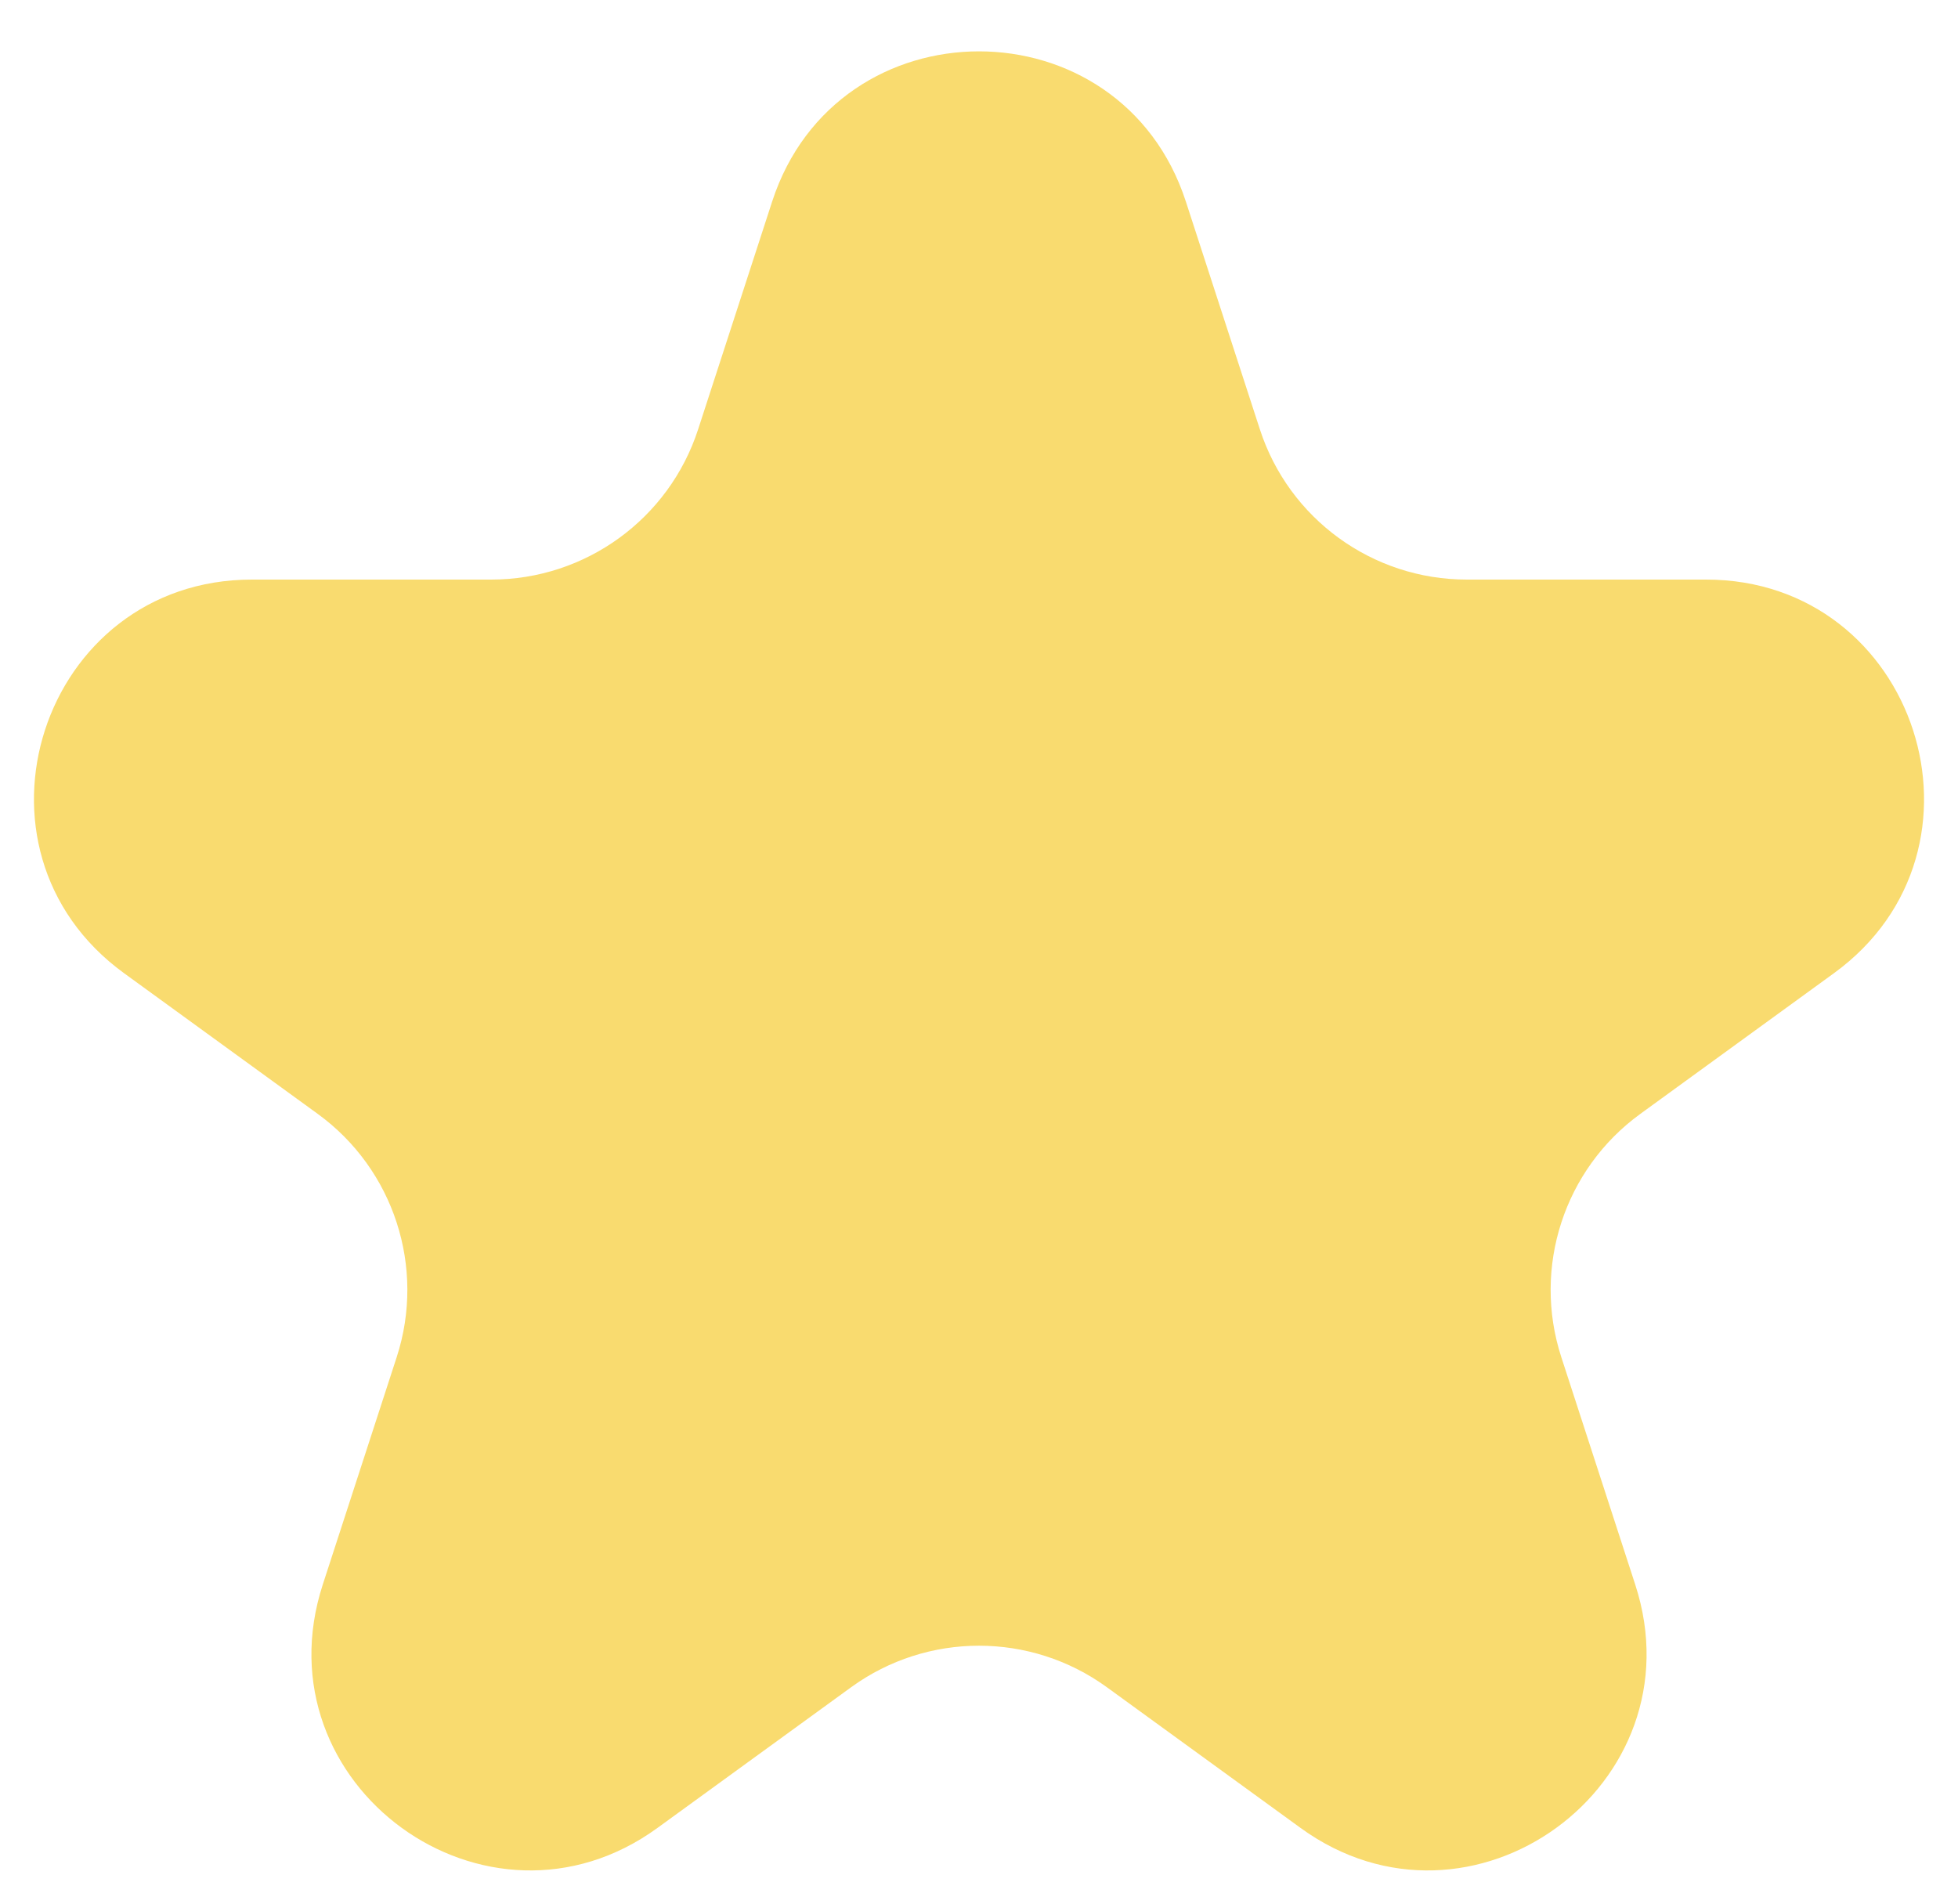
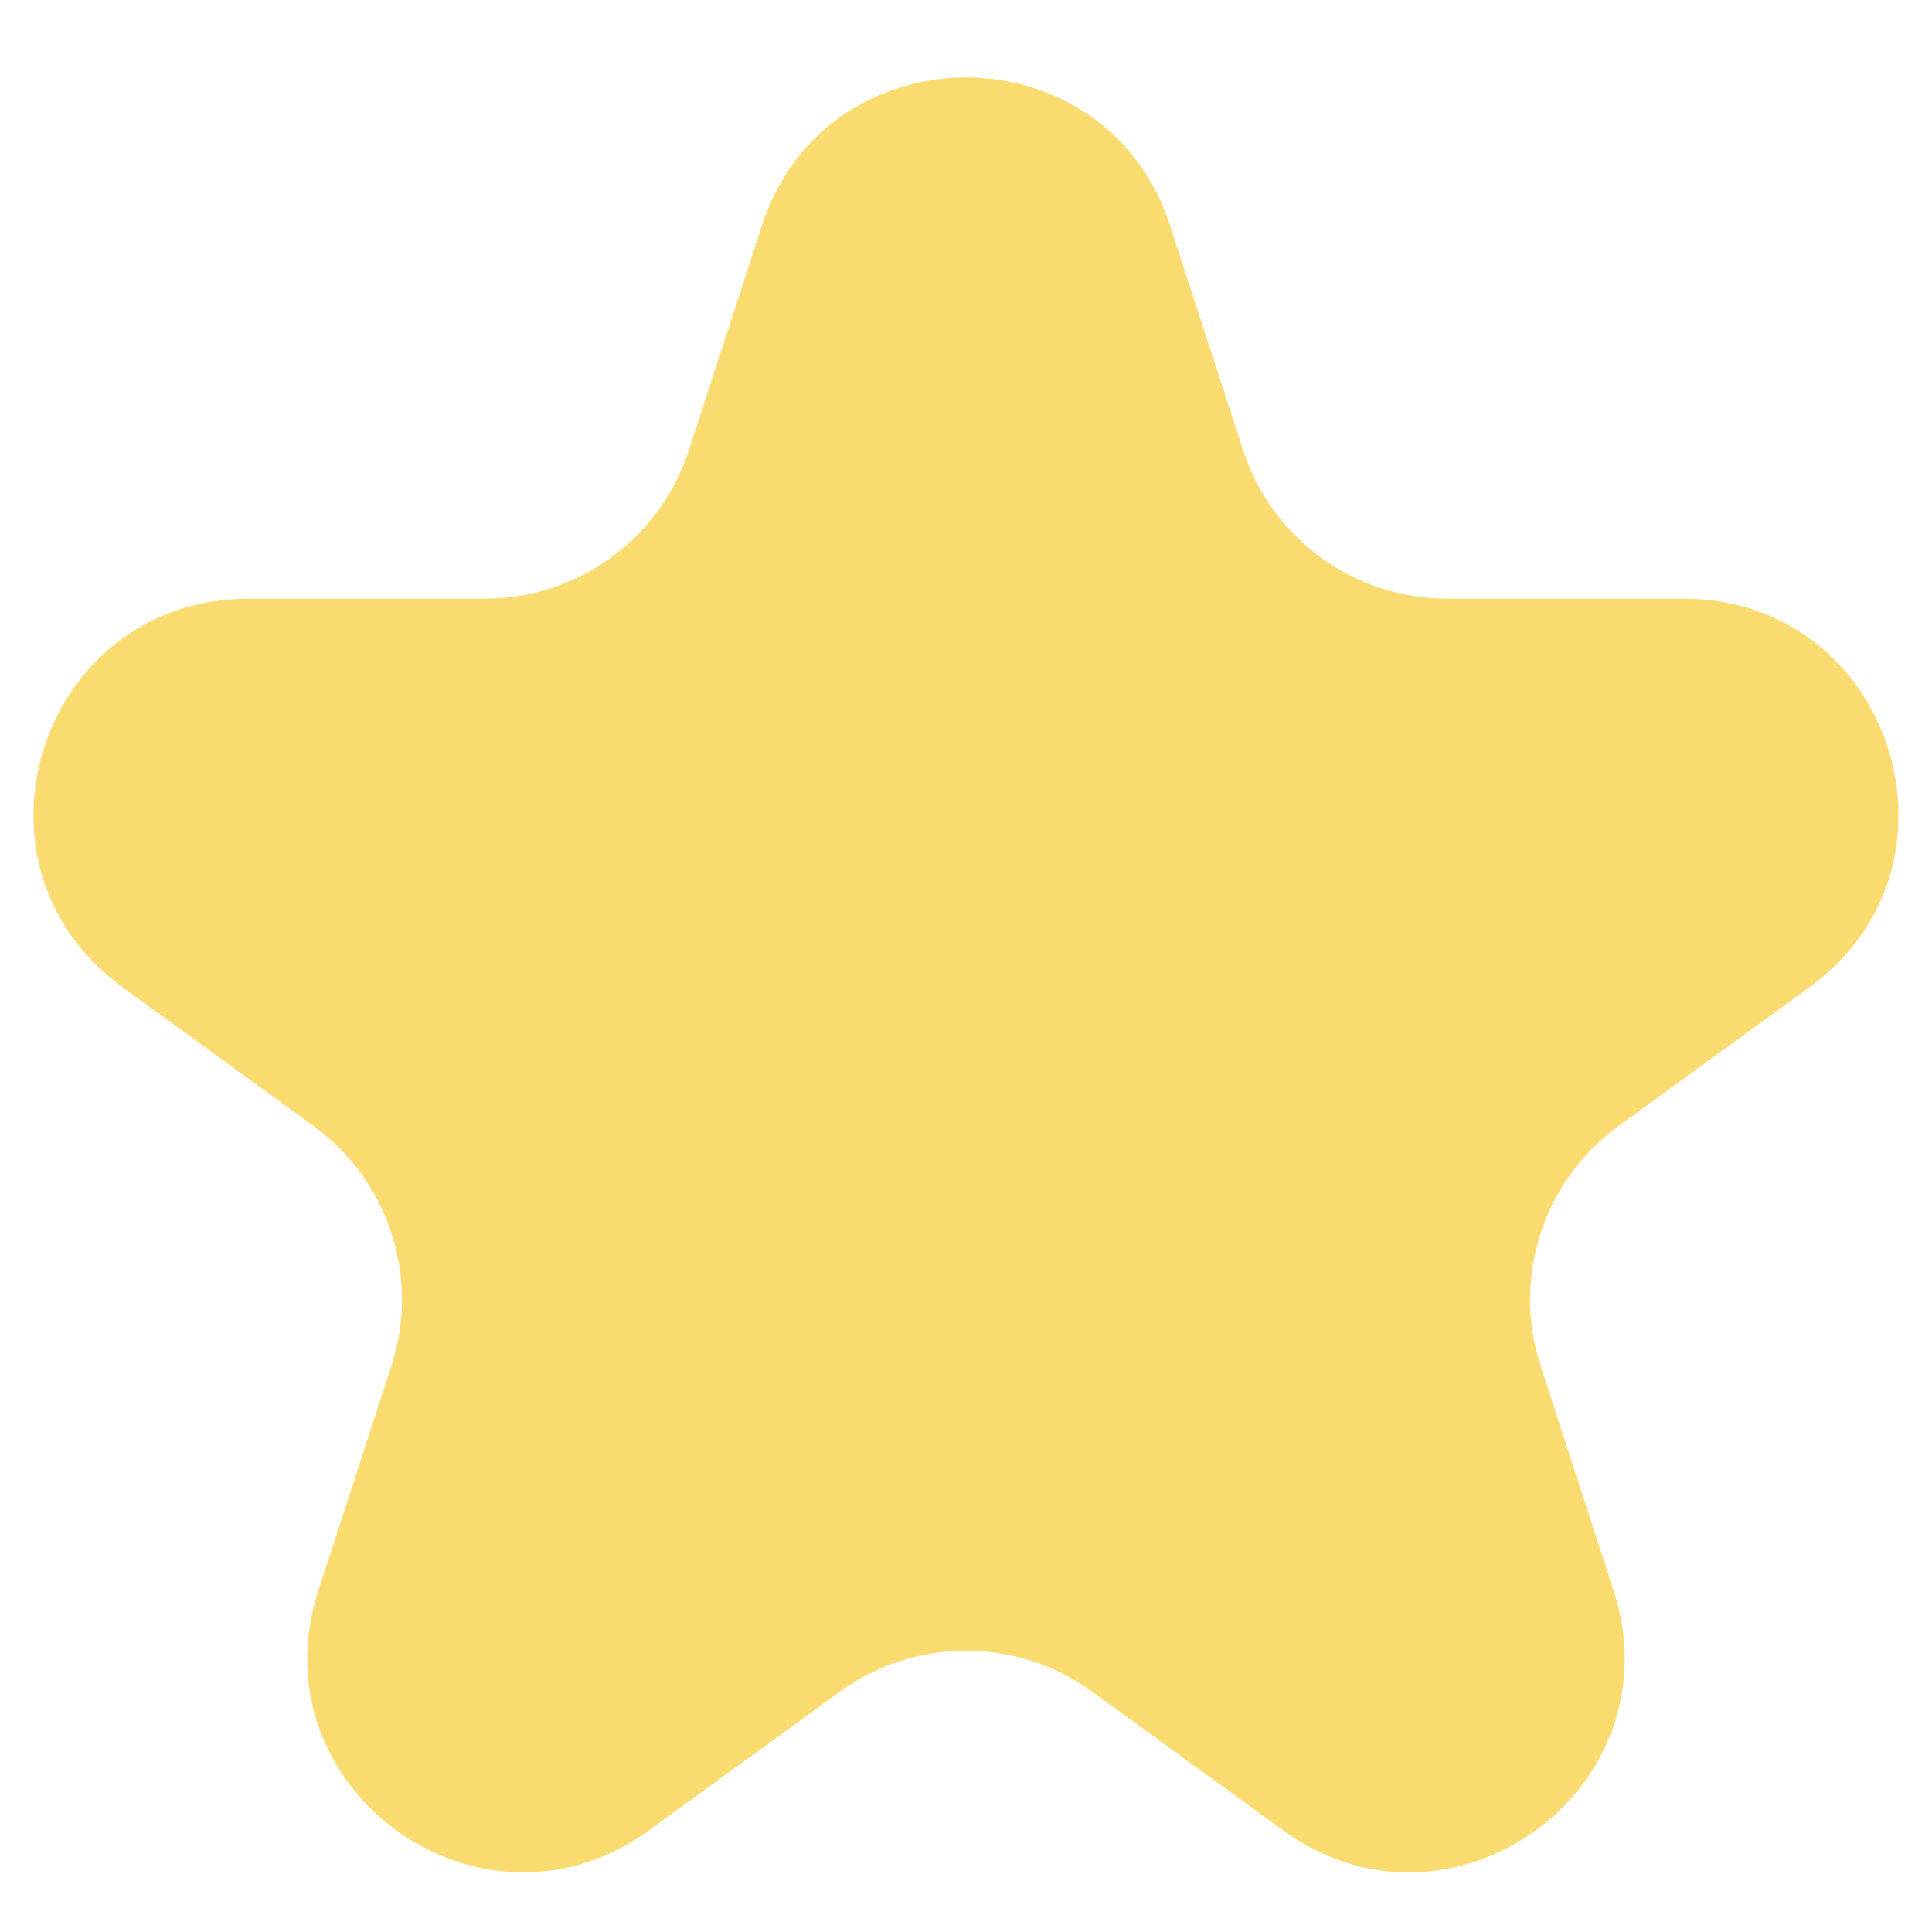
- <svg xmlns="http://www.w3.org/2000/svg" width="36" height="35" viewBox="0 0 36 35" fill="none">
+ <svg xmlns="http://www.w3.org/2000/svg" width="36" height="36" viewBox="0 0 36 35" fill="none">
  <path d="M14.196 3.708C15.393 0.023 20.607 0.023 21.804 3.708L23.164 7.893C23.699 9.541 25.235 10.656 26.968 10.656H31.368C35.243 10.656 36.854 15.615 33.719 17.893L30.16 20.479C28.758 21.497 28.171 23.303 28.706 24.951L30.066 29.135C31.263 32.821 27.046 35.885 23.911 33.607L20.351 31.021C18.949 30.003 17.051 30.003 15.649 31.021L12.089 33.607C8.955 35.885 4.737 32.821 5.934 29.135L7.294 24.951C7.829 23.303 7.242 21.497 5.841 20.479L2.281 17.893C-0.854 15.615 0.757 10.656 4.632 10.656H9.032C10.765 10.656 12.301 9.541 12.836 7.893L14.196 3.708Z" fill="#F9DB6F" />
</svg>
